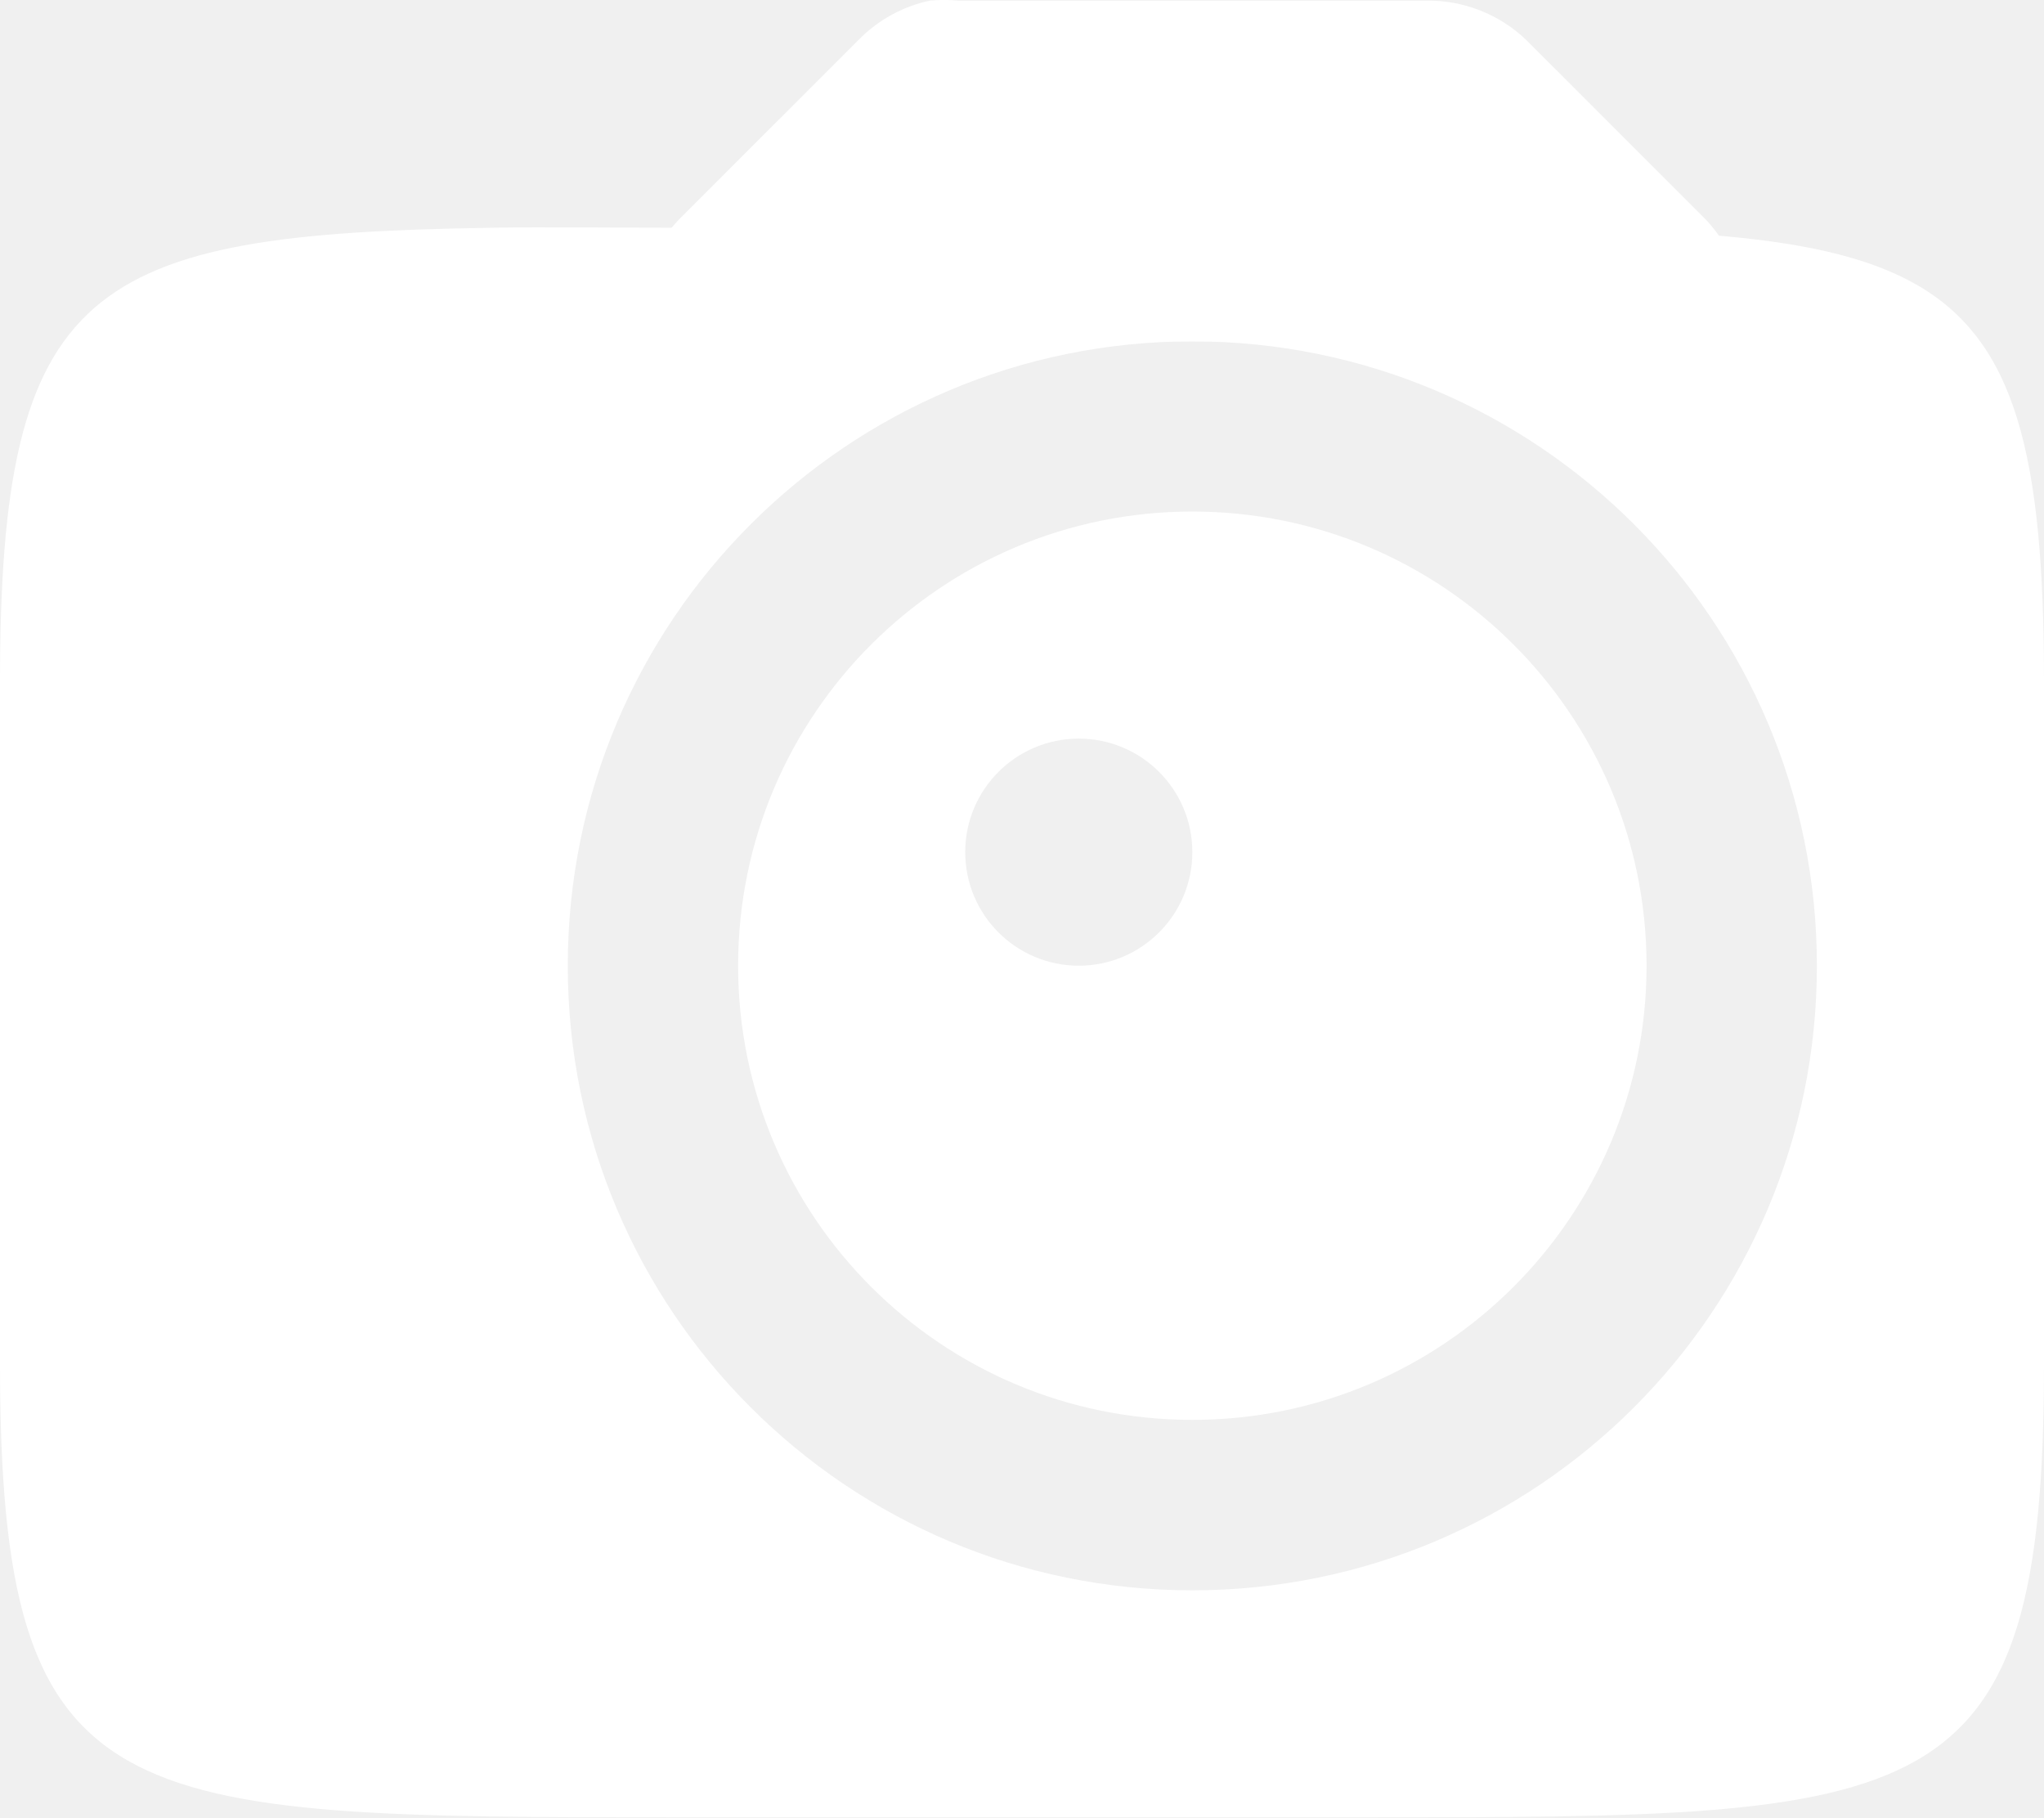
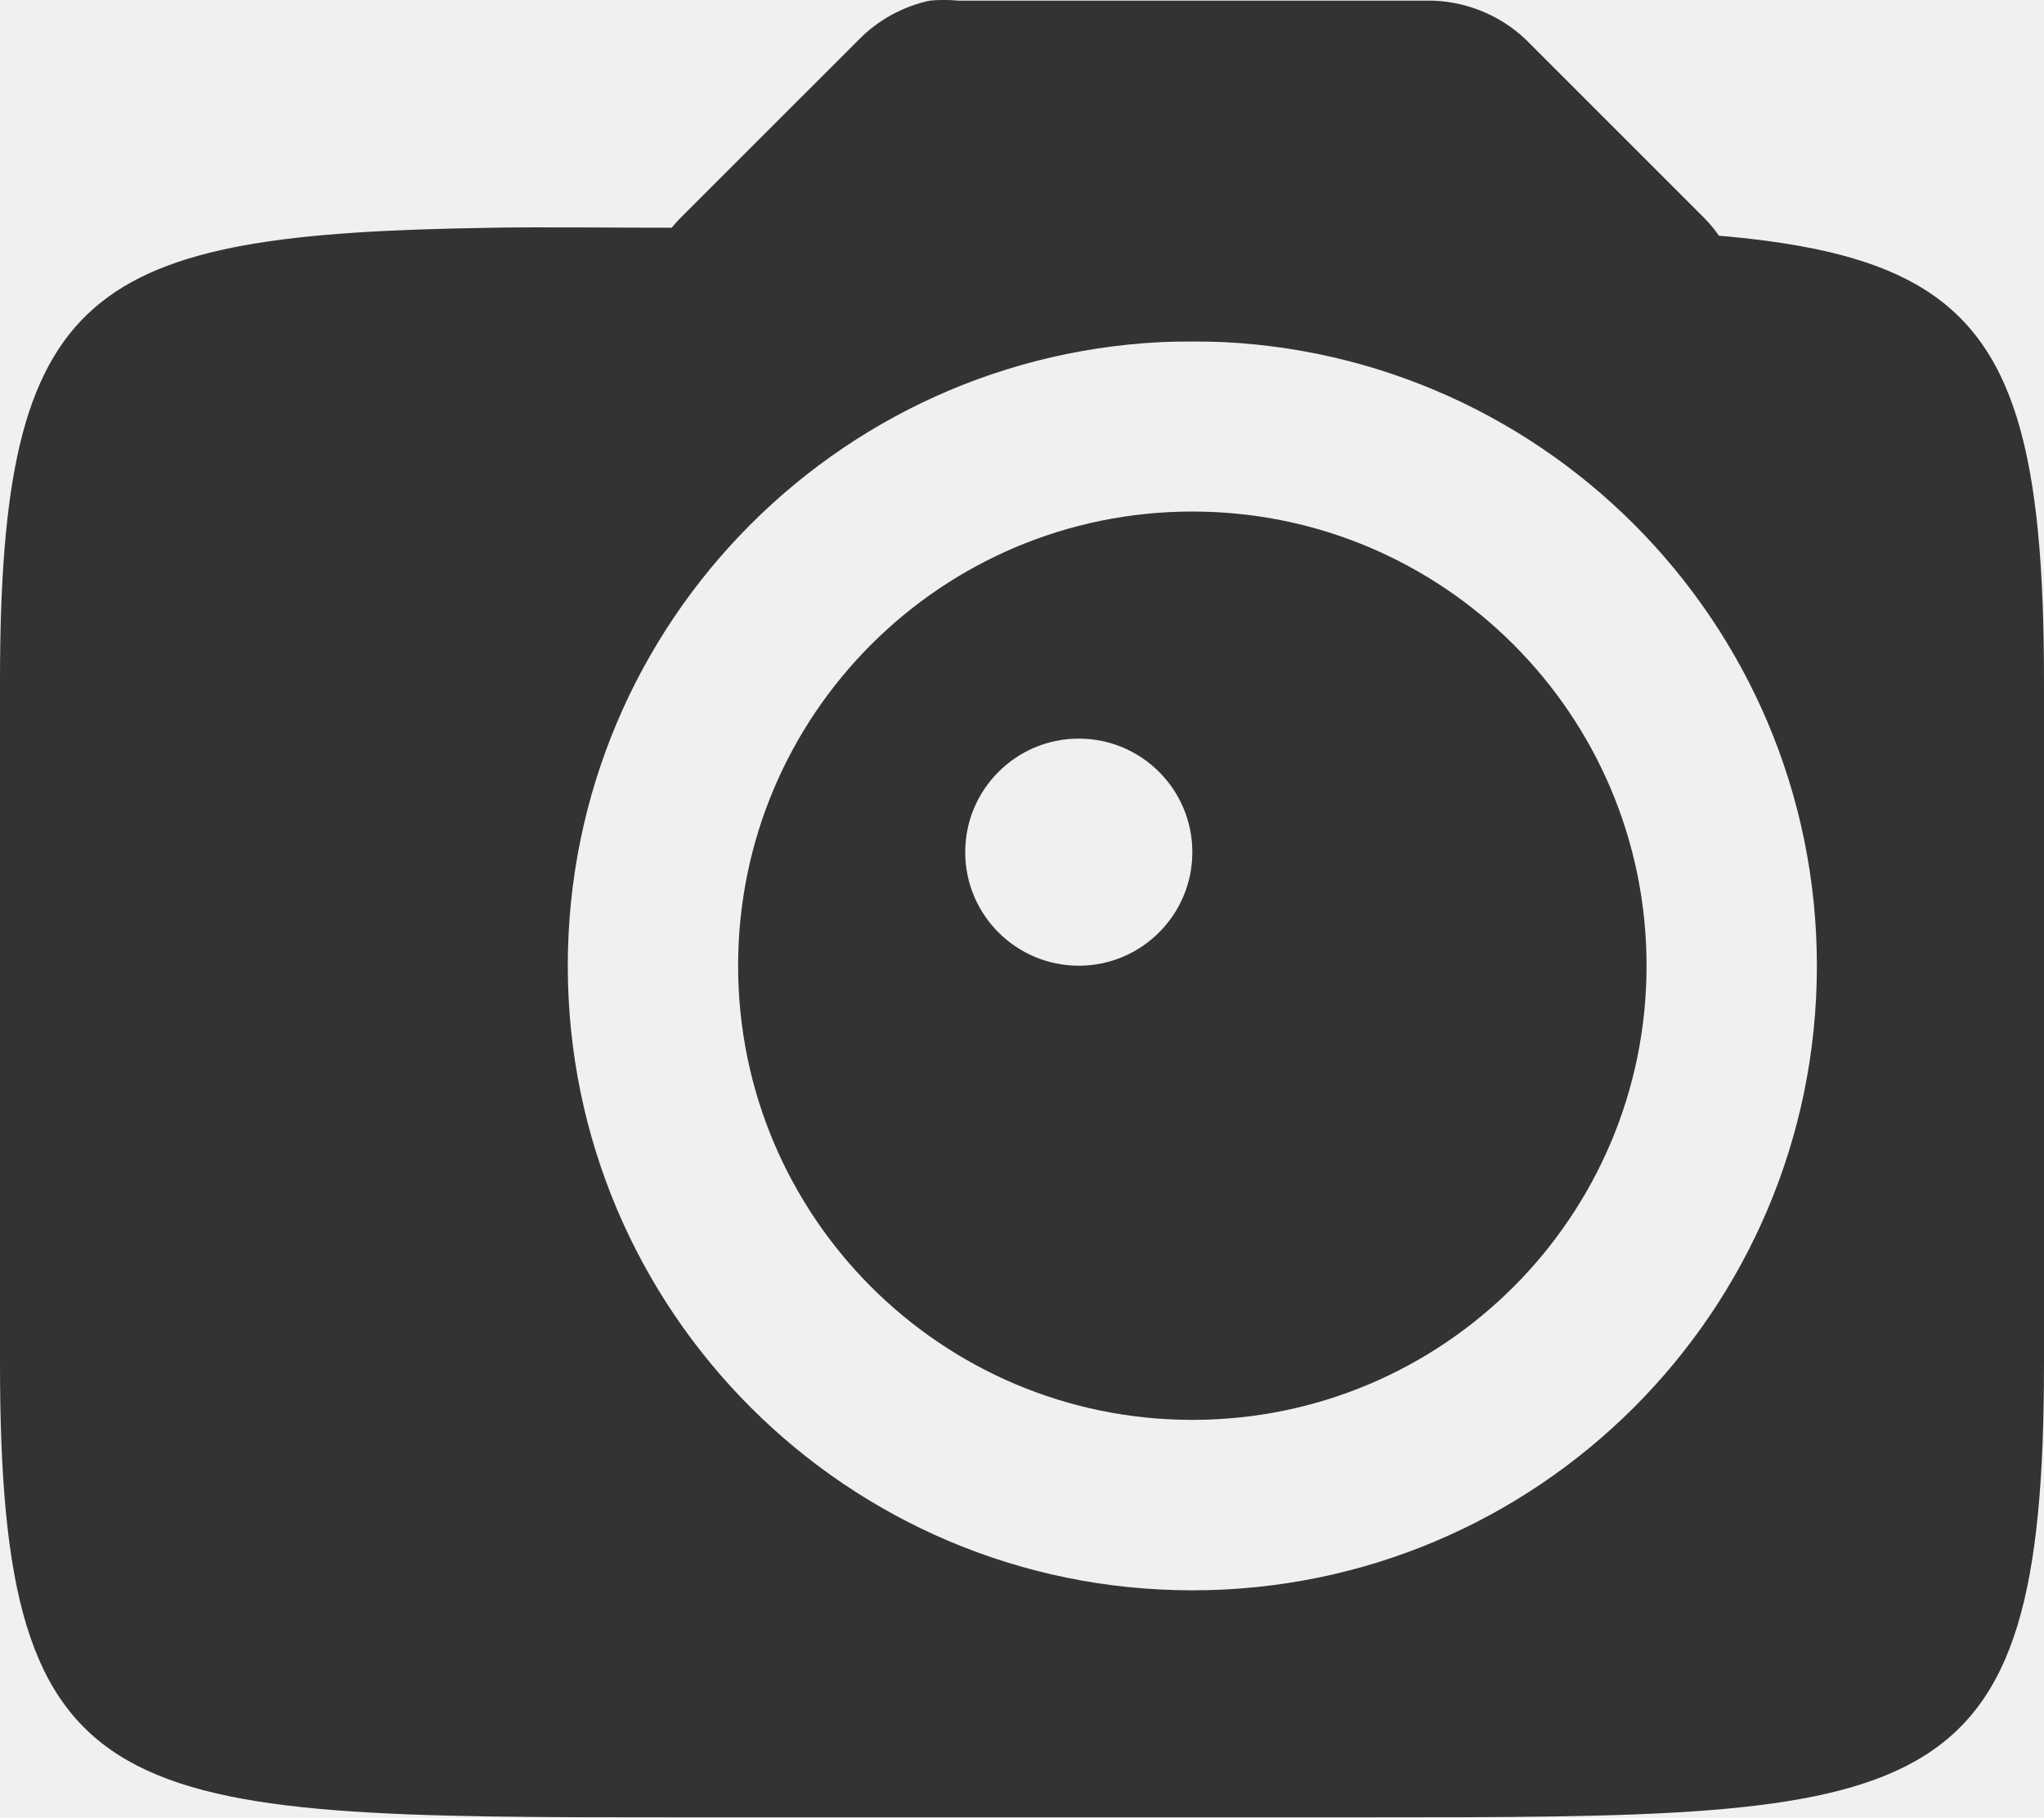
- <svg xmlns="http://www.w3.org/2000/svg" version="1.1" viewBox="0 0 90 80">
-   <g transform="translate(0,-972.3622)">
-     <rect style="enable-background:accumulate;color:black;" height="36" width="36" y="1016.4" x="0" fill="none" />
-     <g fill="#FFF" transform="translate(-60,548)">
-       <path style="enable-background:accumulate;color:black;" fill-rule="nonzero" d="M81.562,434.39c-17.705,0.27-21.562,2.5-21.562,19.99v29.989c0,19.992,5,19.992,30,19.992h30c25,0,30,0,30-19.992v-29.989c0-19.992-5-19.992-30-19.992h-30c-3.125,0-5.908-0.04-8.438,0zm30.938,4.998c15.188,0,27.5,12.308,27.5,27.49s-12.312,27.49-27.5,27.49-27.5-12.308-27.5-27.49,12.312-27.49,27.5-27.49z" />
-       <path d="m100.94,424.39c-1.18,0.25-2.281,0.856-3.125,1.718l-7.815,7.81c-1.409,1.401-2.073,3.512-1.719,5.467h48.438c0.354-1.955-0.31-4.066-1.719-5.467l-7.812-7.81c-1.159-1.113-2.768-1.745-4.375-1.718h-20.625c-0.415-0.04-0.835-0.04-1.25,0z" />
-       <path style="enable-background:accumulate;color:black;" fill-rule="nonzero" d="m112.5,446.88c-11.046,0-20,8.951-20,19.993s8.954,19.992,20,19.992,20-8.951,20-19.992c0-11.042-8.954-19.993-20-19.993zm-5,9.996c2.761,0,5,2.238,5,4.998,0,2.76-2.239,4.998-5,4.998s-5-2.238-5-4.998,2.239-4.998,5-4.998z" />
+ <svg xmlns="http://www.w3.org/2000/svg" id="svg2" height="100%" width="100%" version="1.1" viewBox="0 0 90 80">
+   <g id="g4" fill="#333" transform="translate(0,-972.3622)">
+     <g id="g8" transform="translate(-60,548)" fill="#333">
+       <path id="path10" style="color:black;enable-background:accumulate;" d="M81.562,434.39c-17.705,0.27-21.562,2.5-21.562,19.99v29.989c0,19.992,5,19.992,30,19.992h30c25,0,30,0,30-19.992v-29.989c0-19.992-5-19.992-30-19.992h-30c-3.125,0-5.908-0.04-8.438,0zm30.938,4.998c15.188,0,27.5,12.308,27.5,27.49s-12.312,27.49-27.5,27.49-27.5-12.308-27.5-27.49,12.312-27.49,27.5-27.49z" fill-rule="nonzero" />
+       <path id="path12" d="m100.94,424.39c-1.18,0.25-2.281,0.856-3.125,1.718l-7.815,7.81c-1.409,1.401-2.073,3.512-1.719,5.467h48.438c0.354-1.955-0.31-4.066-1.719-5.467l-7.812-7.81c-1.159-1.113-2.768-1.745-4.375-1.718h-20.625c-0.415-0.04-0.835-0.04-1.25,0z" />
+       <path id="path14" style="color:black;enable-background:accumulate;" d="m112.5,446.88c-11.046,0-20,8.951-20,19.993s8.954,19.992,20,19.992,20-8.951,20-19.992c0-11.042-8.954-19.993-20-19.993zm-5,9.996c2.761,0,5,2.238,5,4.998,0,2.76-2.239,4.998-5,4.998s-5-2.238-5-4.998,2.239-4.998,5-4.998z" fill-rule="nonzero" />
    </g>
  </g>
</svg>
